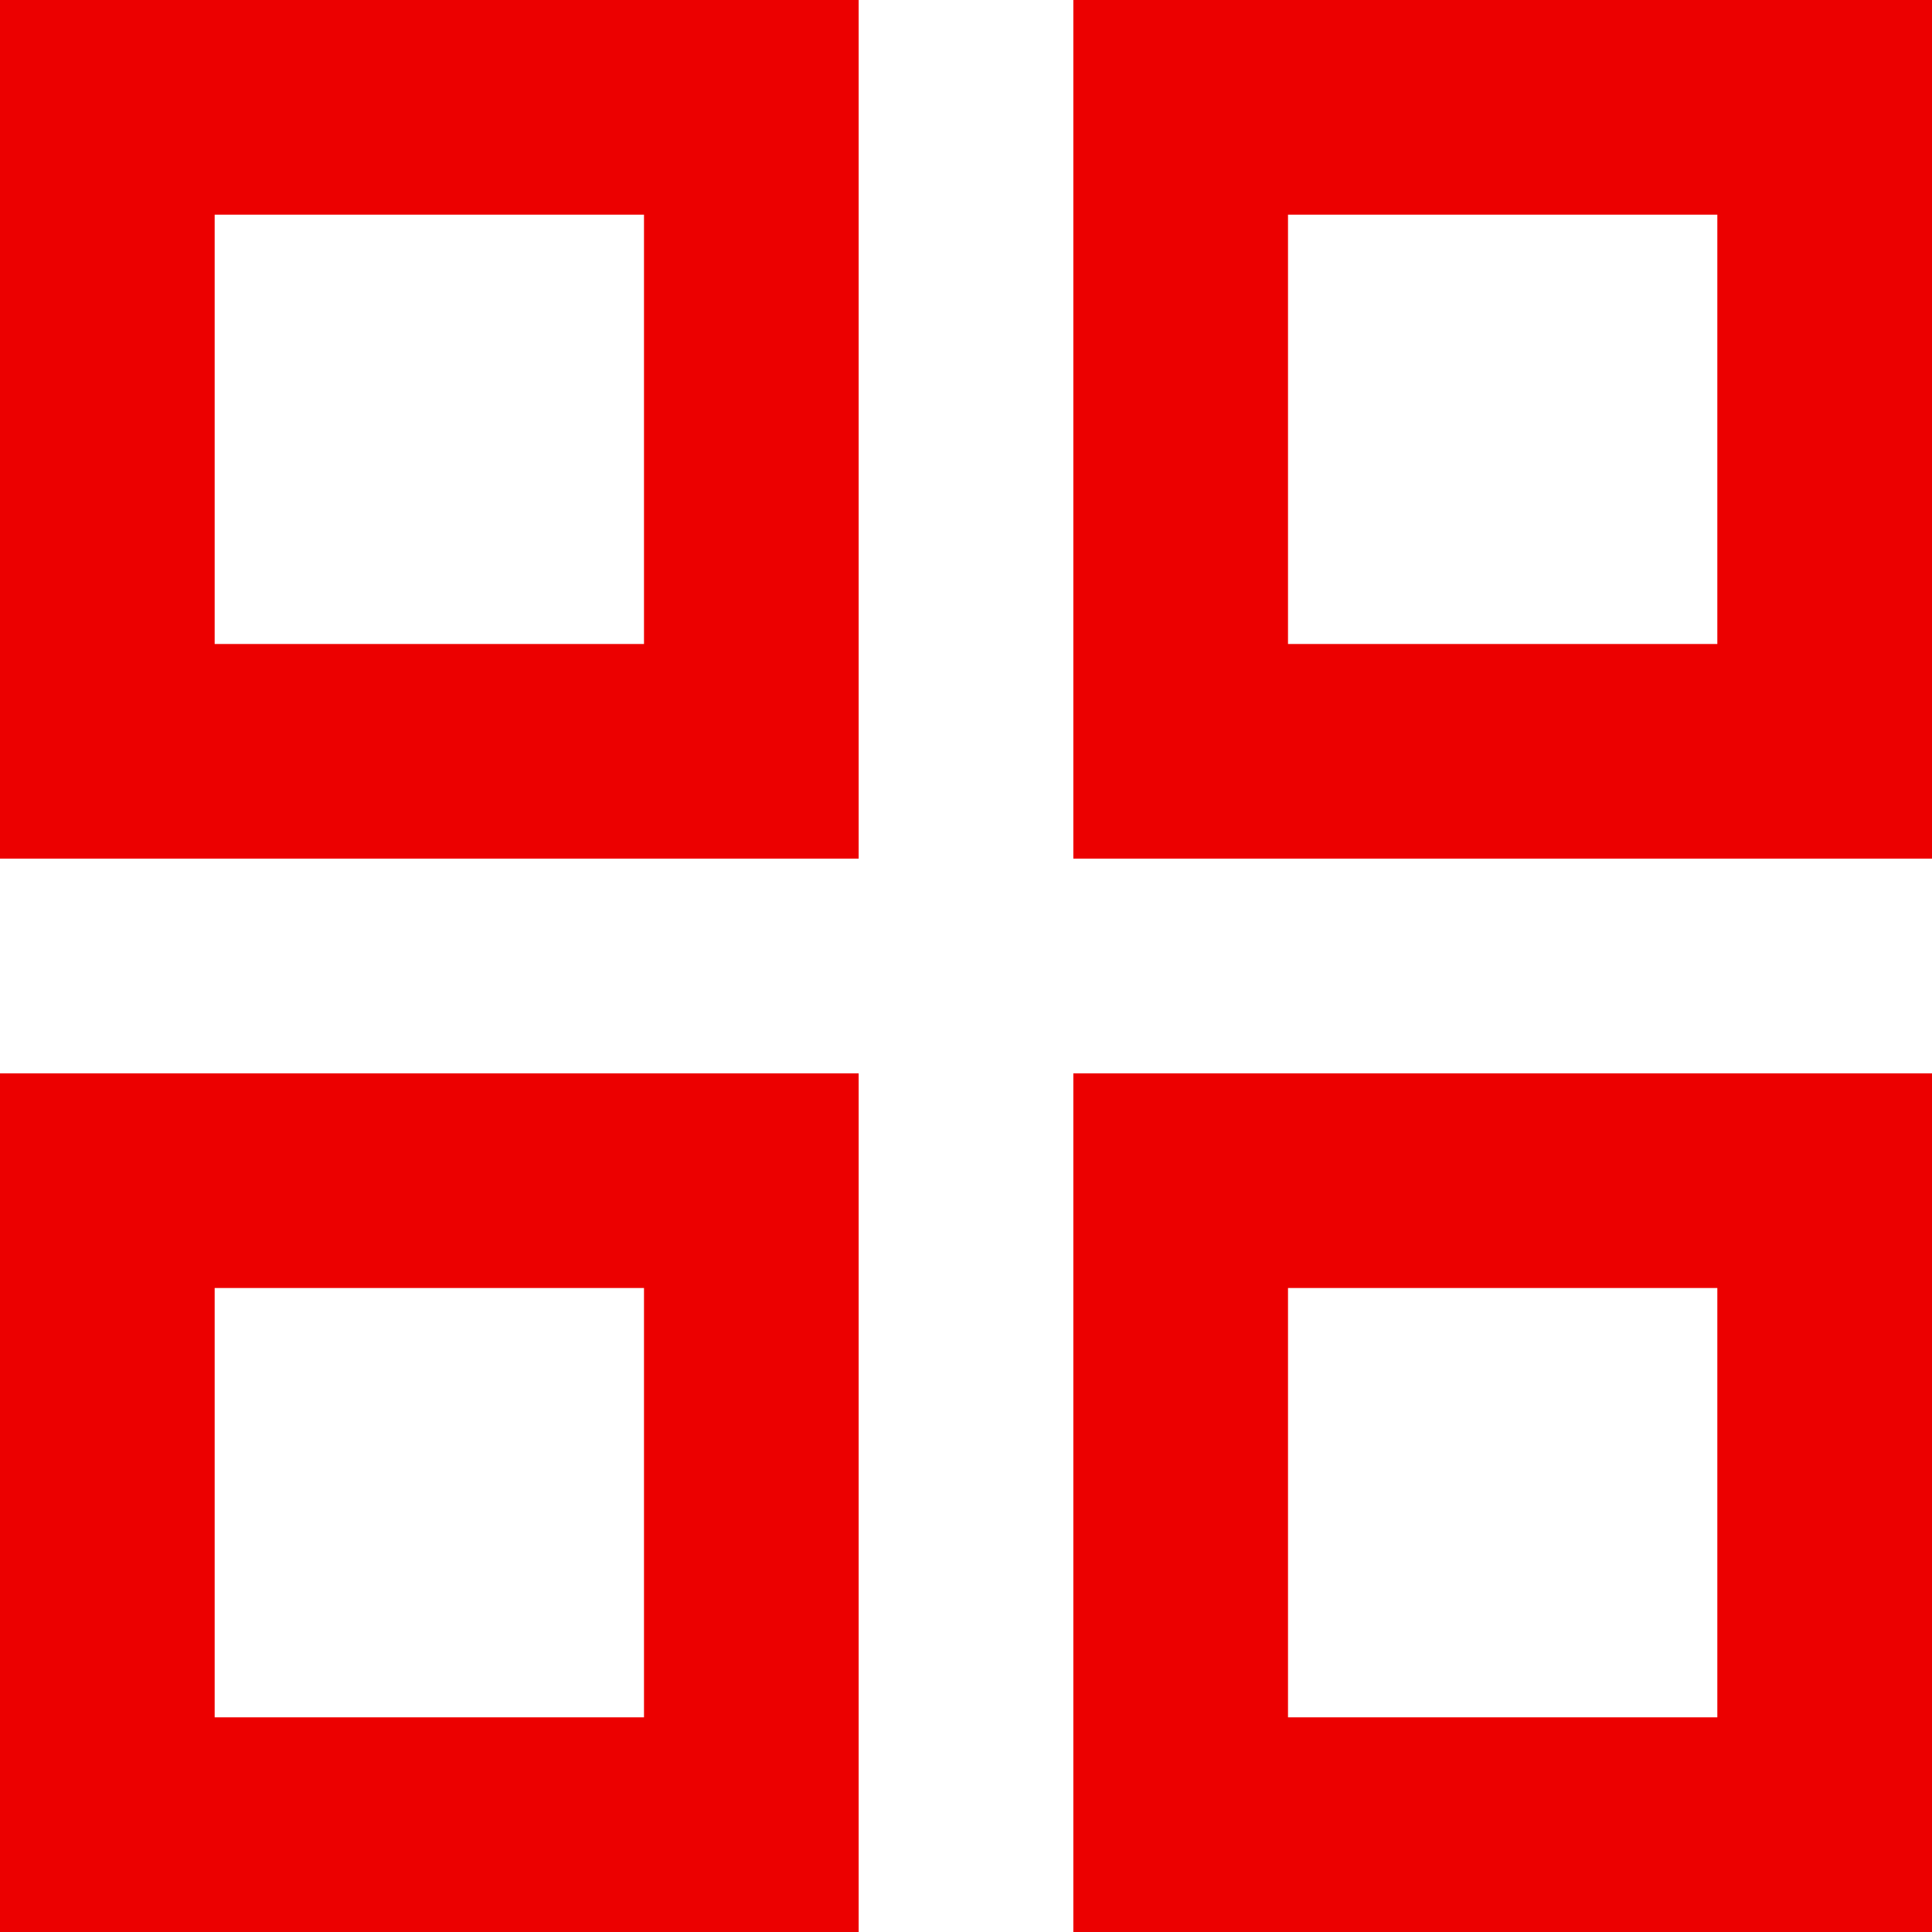
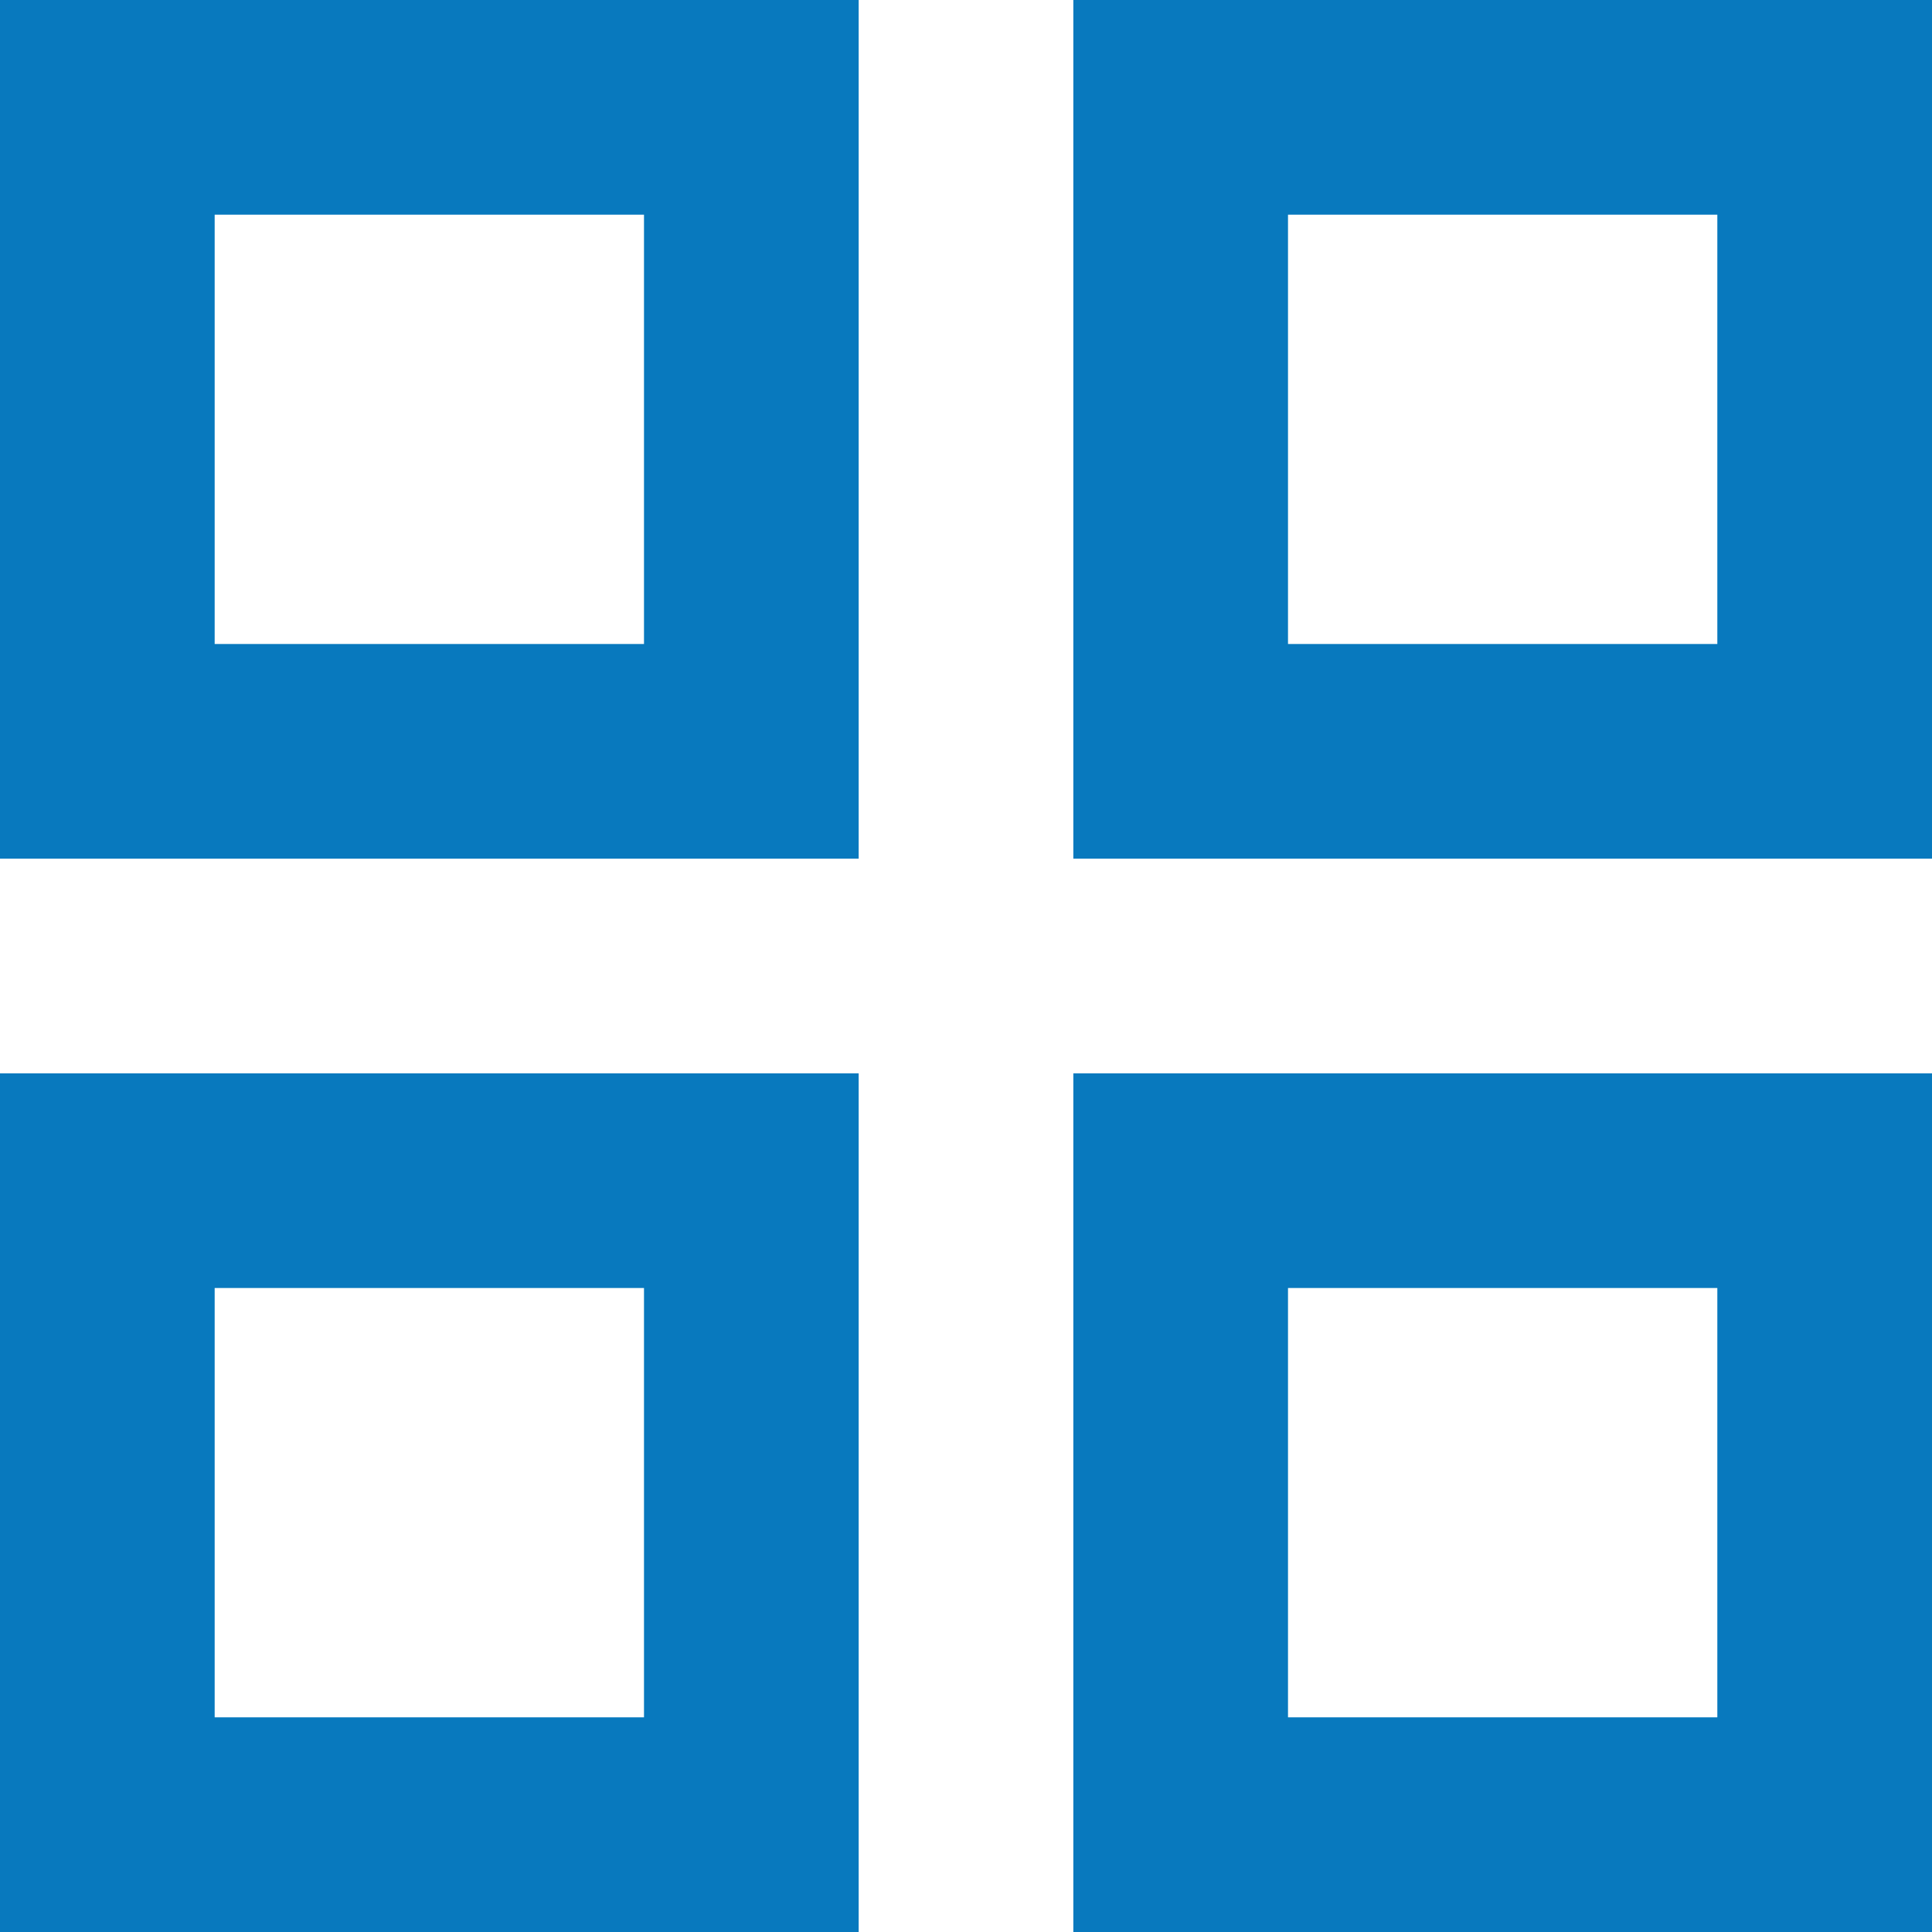
<svg xmlns="http://www.w3.org/2000/svg" width="18" height="18" viewBox="0 0 18 18" fill="none">
-   <path d="M0 8V0H8V8H0ZM0 18V10H8V18H0ZM10 8V0H18V8H10ZM10 18V10H18V18H10ZM2 6H6V2H2V6ZM12 6H16V2H12V6ZM12 16H16V12H12V16ZM2 16H6V12H2V16Z" fill="#EC0000" />
+   <path d="M0 8V0H8V8H0ZM0 18V10H8V18H0ZM10 8V0H18V8H10ZM10 18V10H18V18H10ZM2 6H6V2H2V6ZM12 6H16V2H12V6ZM12 16H16V12H12V16ZM2 16H6V12H2V16Z" fill="#0879BE" />
</svg>
